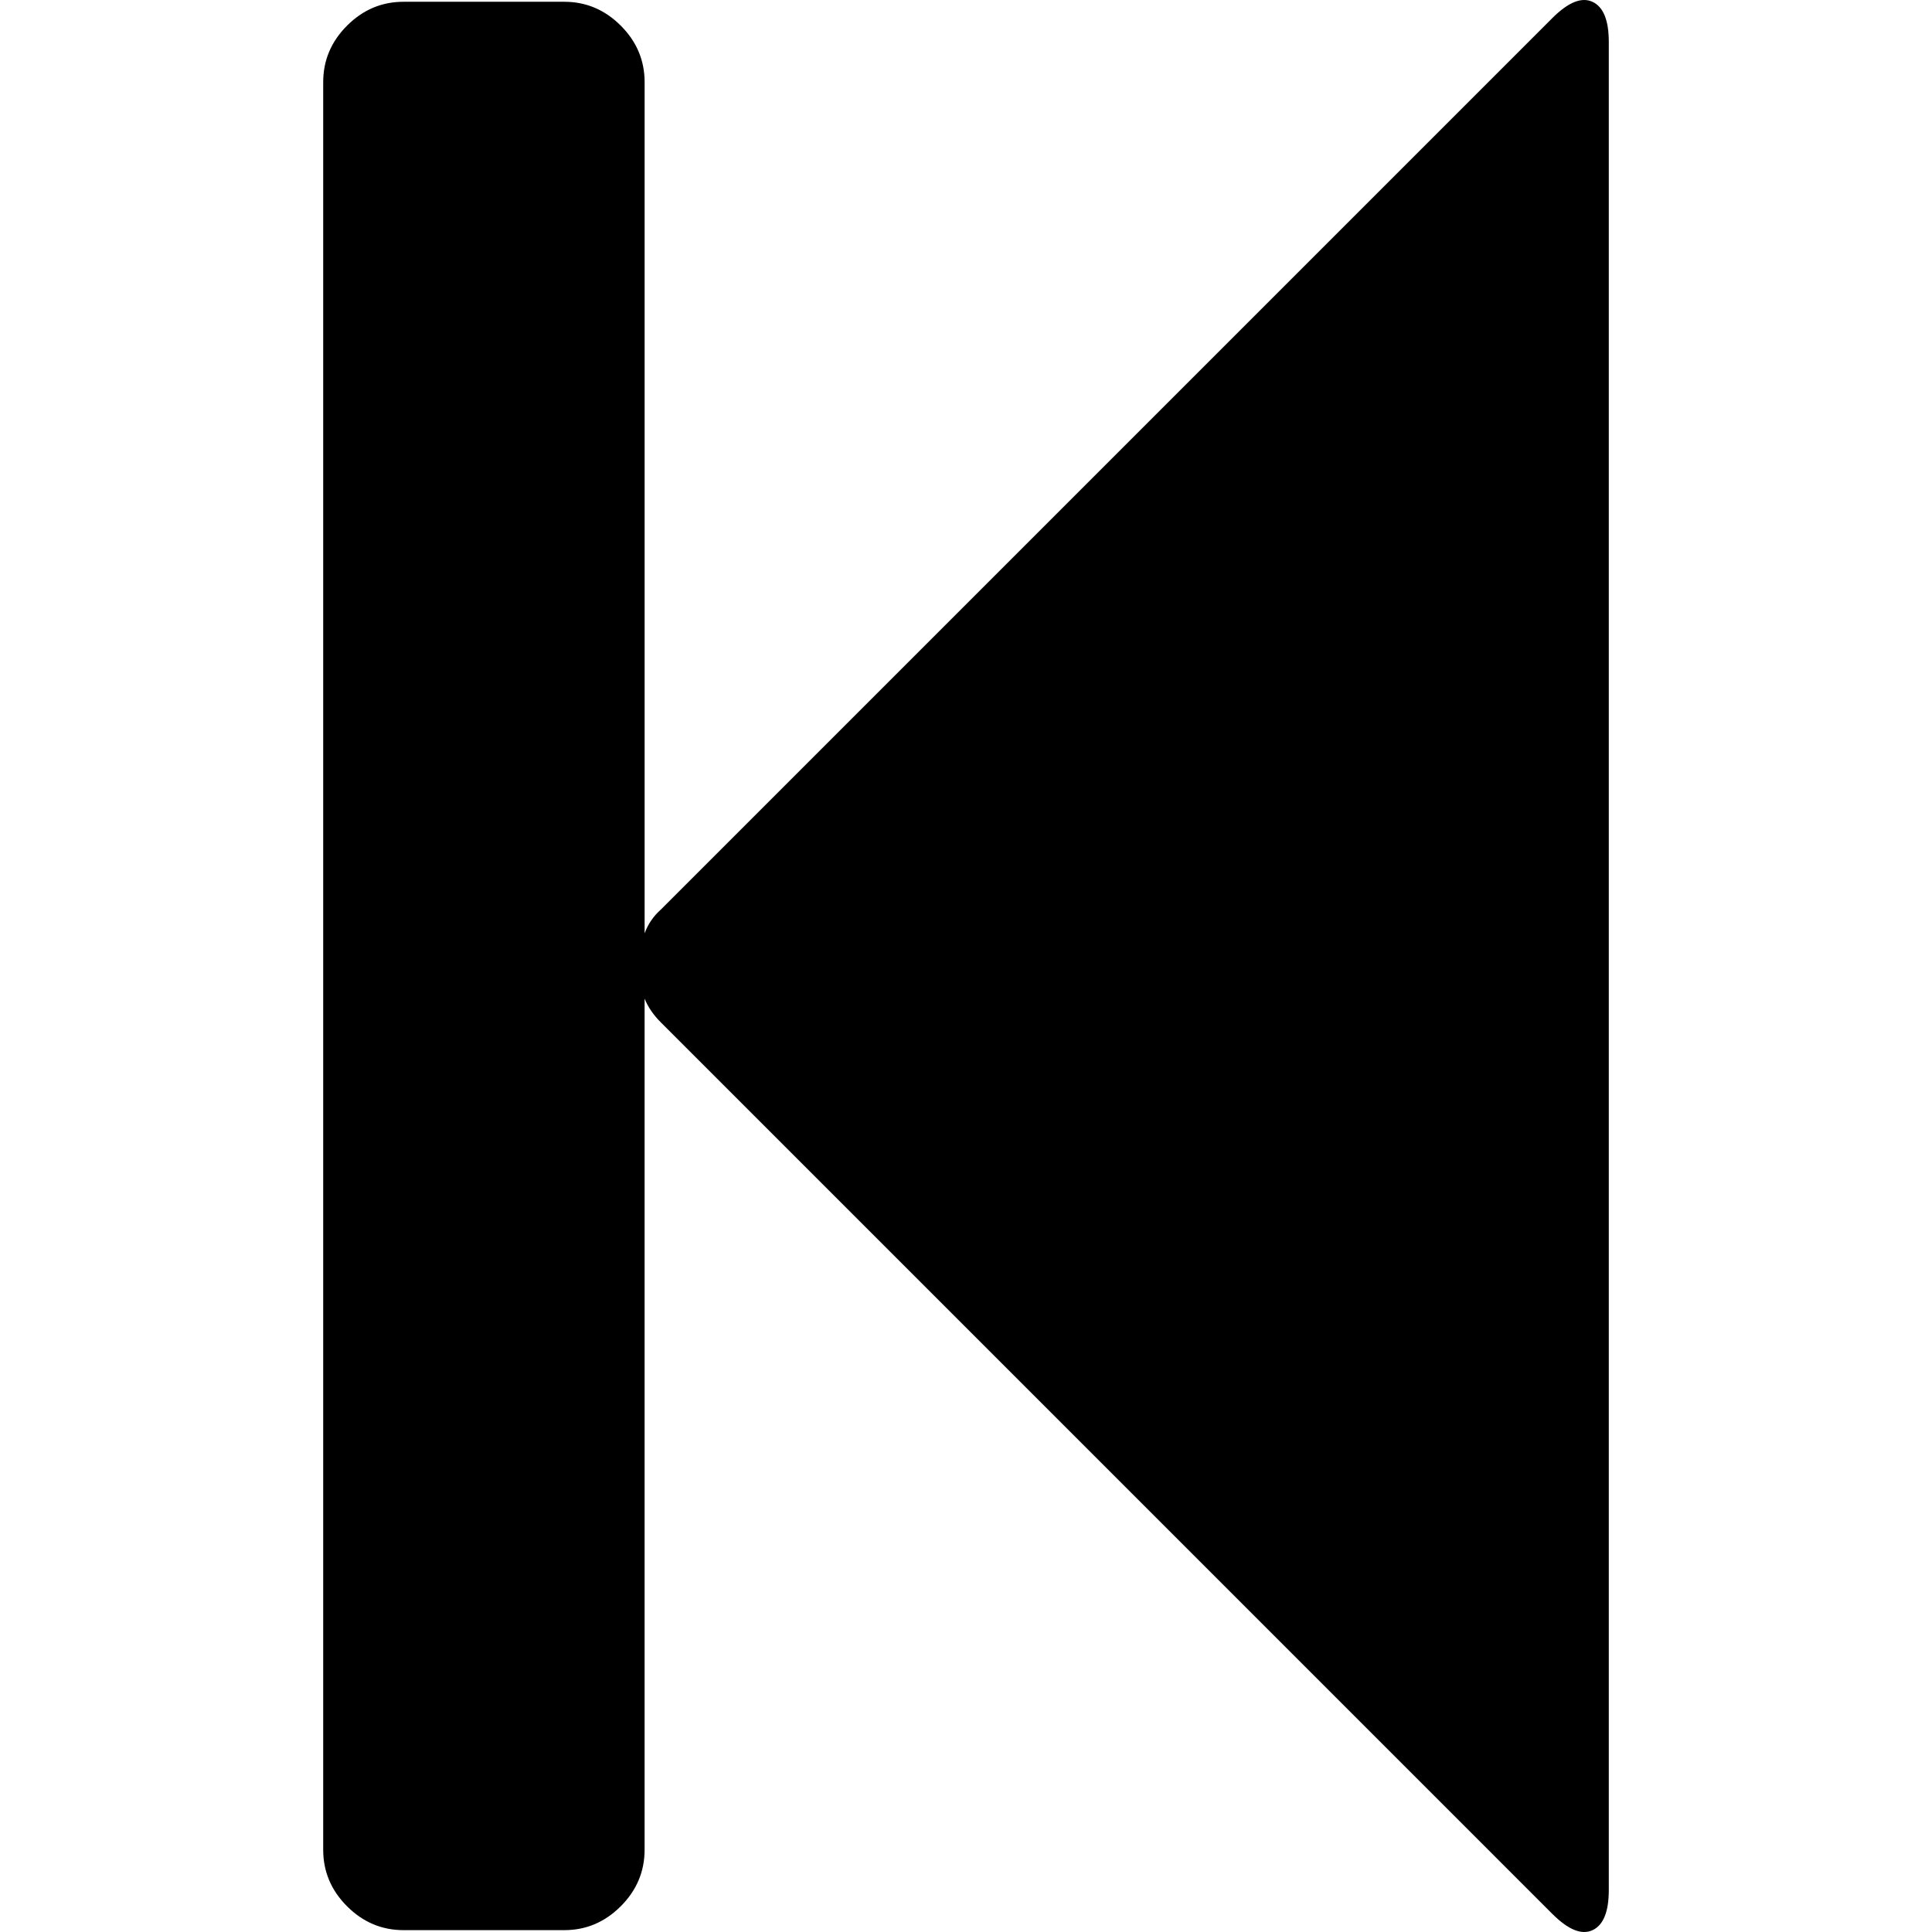
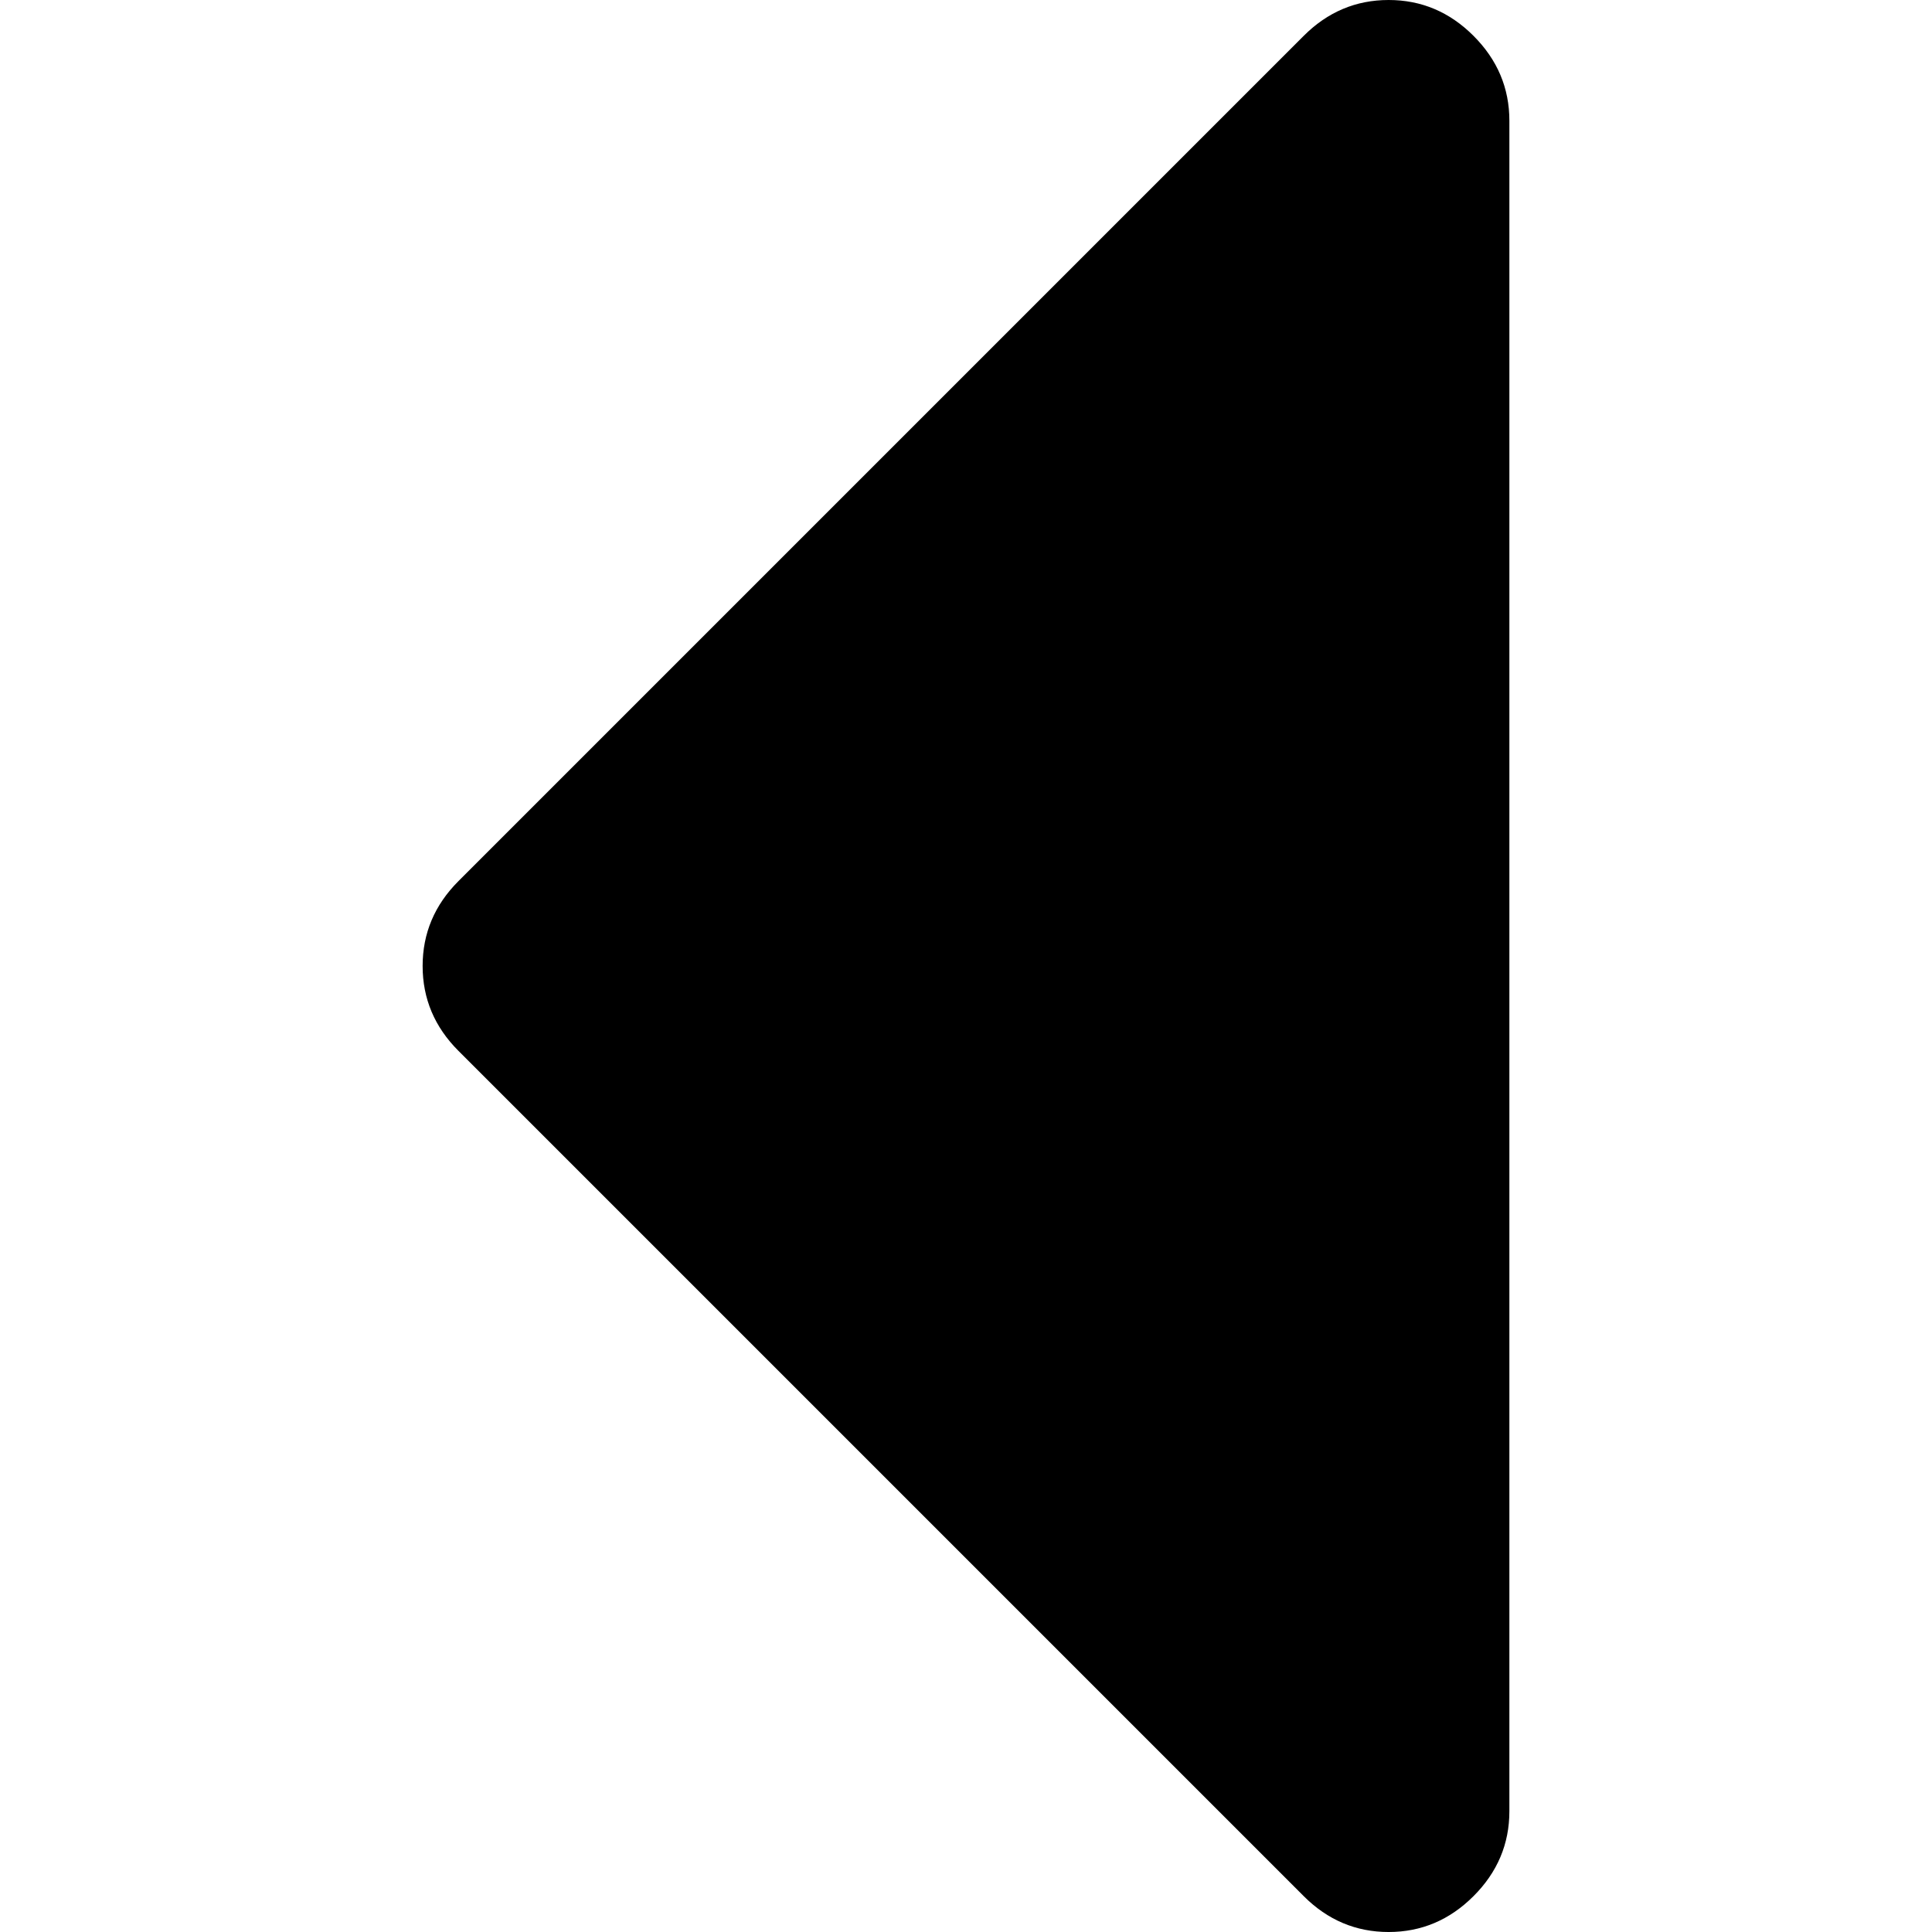
- <svg xmlns="http://www.w3.org/2000/svg" version="1.1" id="Capa_1" x="0px" y="0px" width="439.362px" height="439.362px" viewBox="0 0 439.362 439.362" style="enable-background:new 0 0 439.362 439.362;" xml:space="preserve">
+ <svg xmlns="http://www.w3.org/2000/svg" version="1.1" id="Capa_1" x="0px" y="0px" width="292.359px" height="292.359px" viewBox="0 0 292.359 292.359" style="enable-background:new 0 0 292.359 292.359;" xml:space="preserve">
  <g>
-     <path d="M362.146,0.412c-2.471-1.143-5.517,0.094-9.138,3.709L150.308,206.828c-1.718,1.524-2.955,3.333-3.715,5.424V18.679   c0-4.952-1.809-9.234-5.424-12.85c-3.617-3.617-7.9-5.426-12.847-5.426H91.775c-4.952,0-9.233,1.809-12.85,5.426   C75.308,9.448,73.5,13.73,73.5,18.679v401.986c0,4.948,1.807,9.236,5.424,12.847c3.621,3.62,7.902,5.428,12.85,5.428h36.543   c4.947,0,9.229-1.808,12.847-5.428c3.615-3.61,5.424-7.898,5.424-12.847V227.097c0.763,1.903,2,3.717,3.715,5.425l202.705,202.712   c3.621,3.617,6.667,4.859,9.138,3.72c2.478-1.144,3.716-4.189,3.716-9.138V9.547C365.862,4.599,364.624,1.553,362.146,0.412z" />
+     <path d="M222.979,5.424C219.364,1.807,215.08,0,210.132,0c-4.949,0-9.233,1.807-12.848,5.424L69.378,133.331   c-3.615,3.617-5.424,7.898-5.424,12.847c0,4.949,1.809,9.233,5.424,12.847l127.906,127.907c3.614,3.617,7.898,5.428,12.848,5.428   c4.948,0,9.232-1.811,12.847-5.428c3.617-3.614,5.427-7.898,5.427-12.847V18.271C228.405,13.322,226.596,9.042,222.979,5.424z" />
  </g>
  <g>
</g>
  <g>
</g>
  <g>
</g>
  <g>
</g>
  <g>
</g>
  <g>
</g>
  <g>
</g>
  <g>
</g>
  <g>
</g>
  <g>
</g>
  <g>
</g>
  <g>
</g>
  <g>
</g>
  <g>
</g>
  <g>
</g>
</svg>
